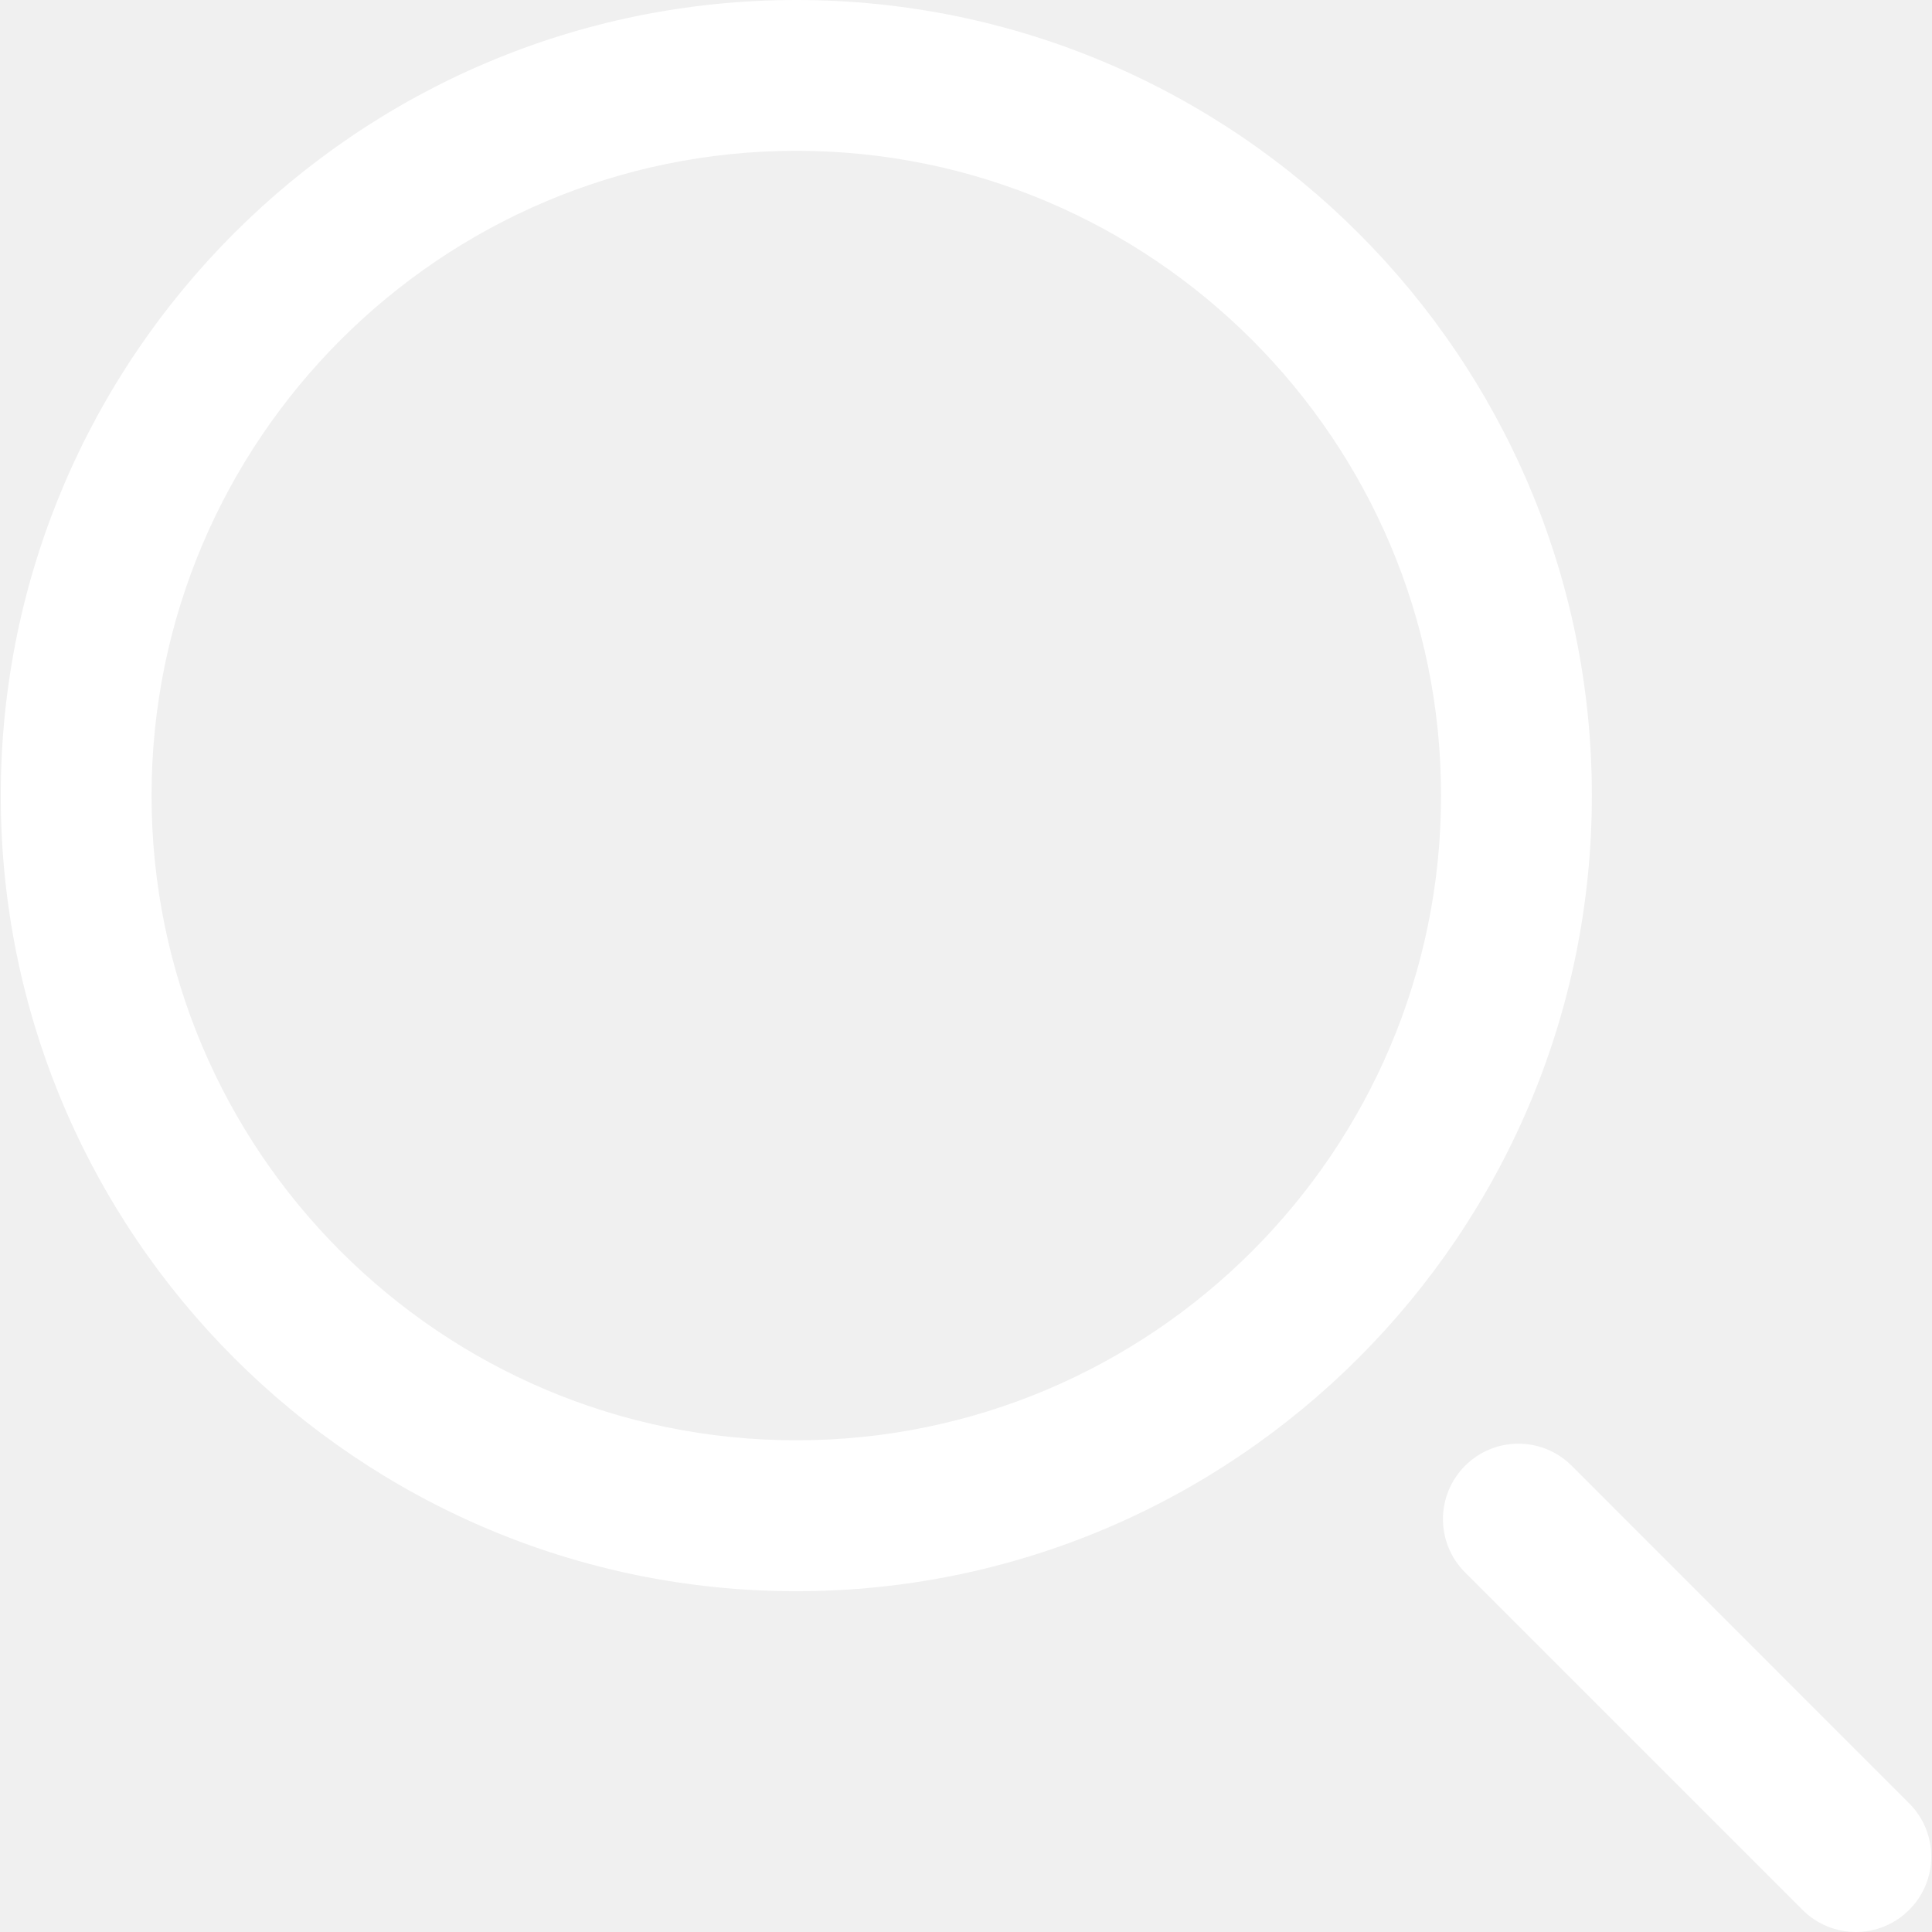
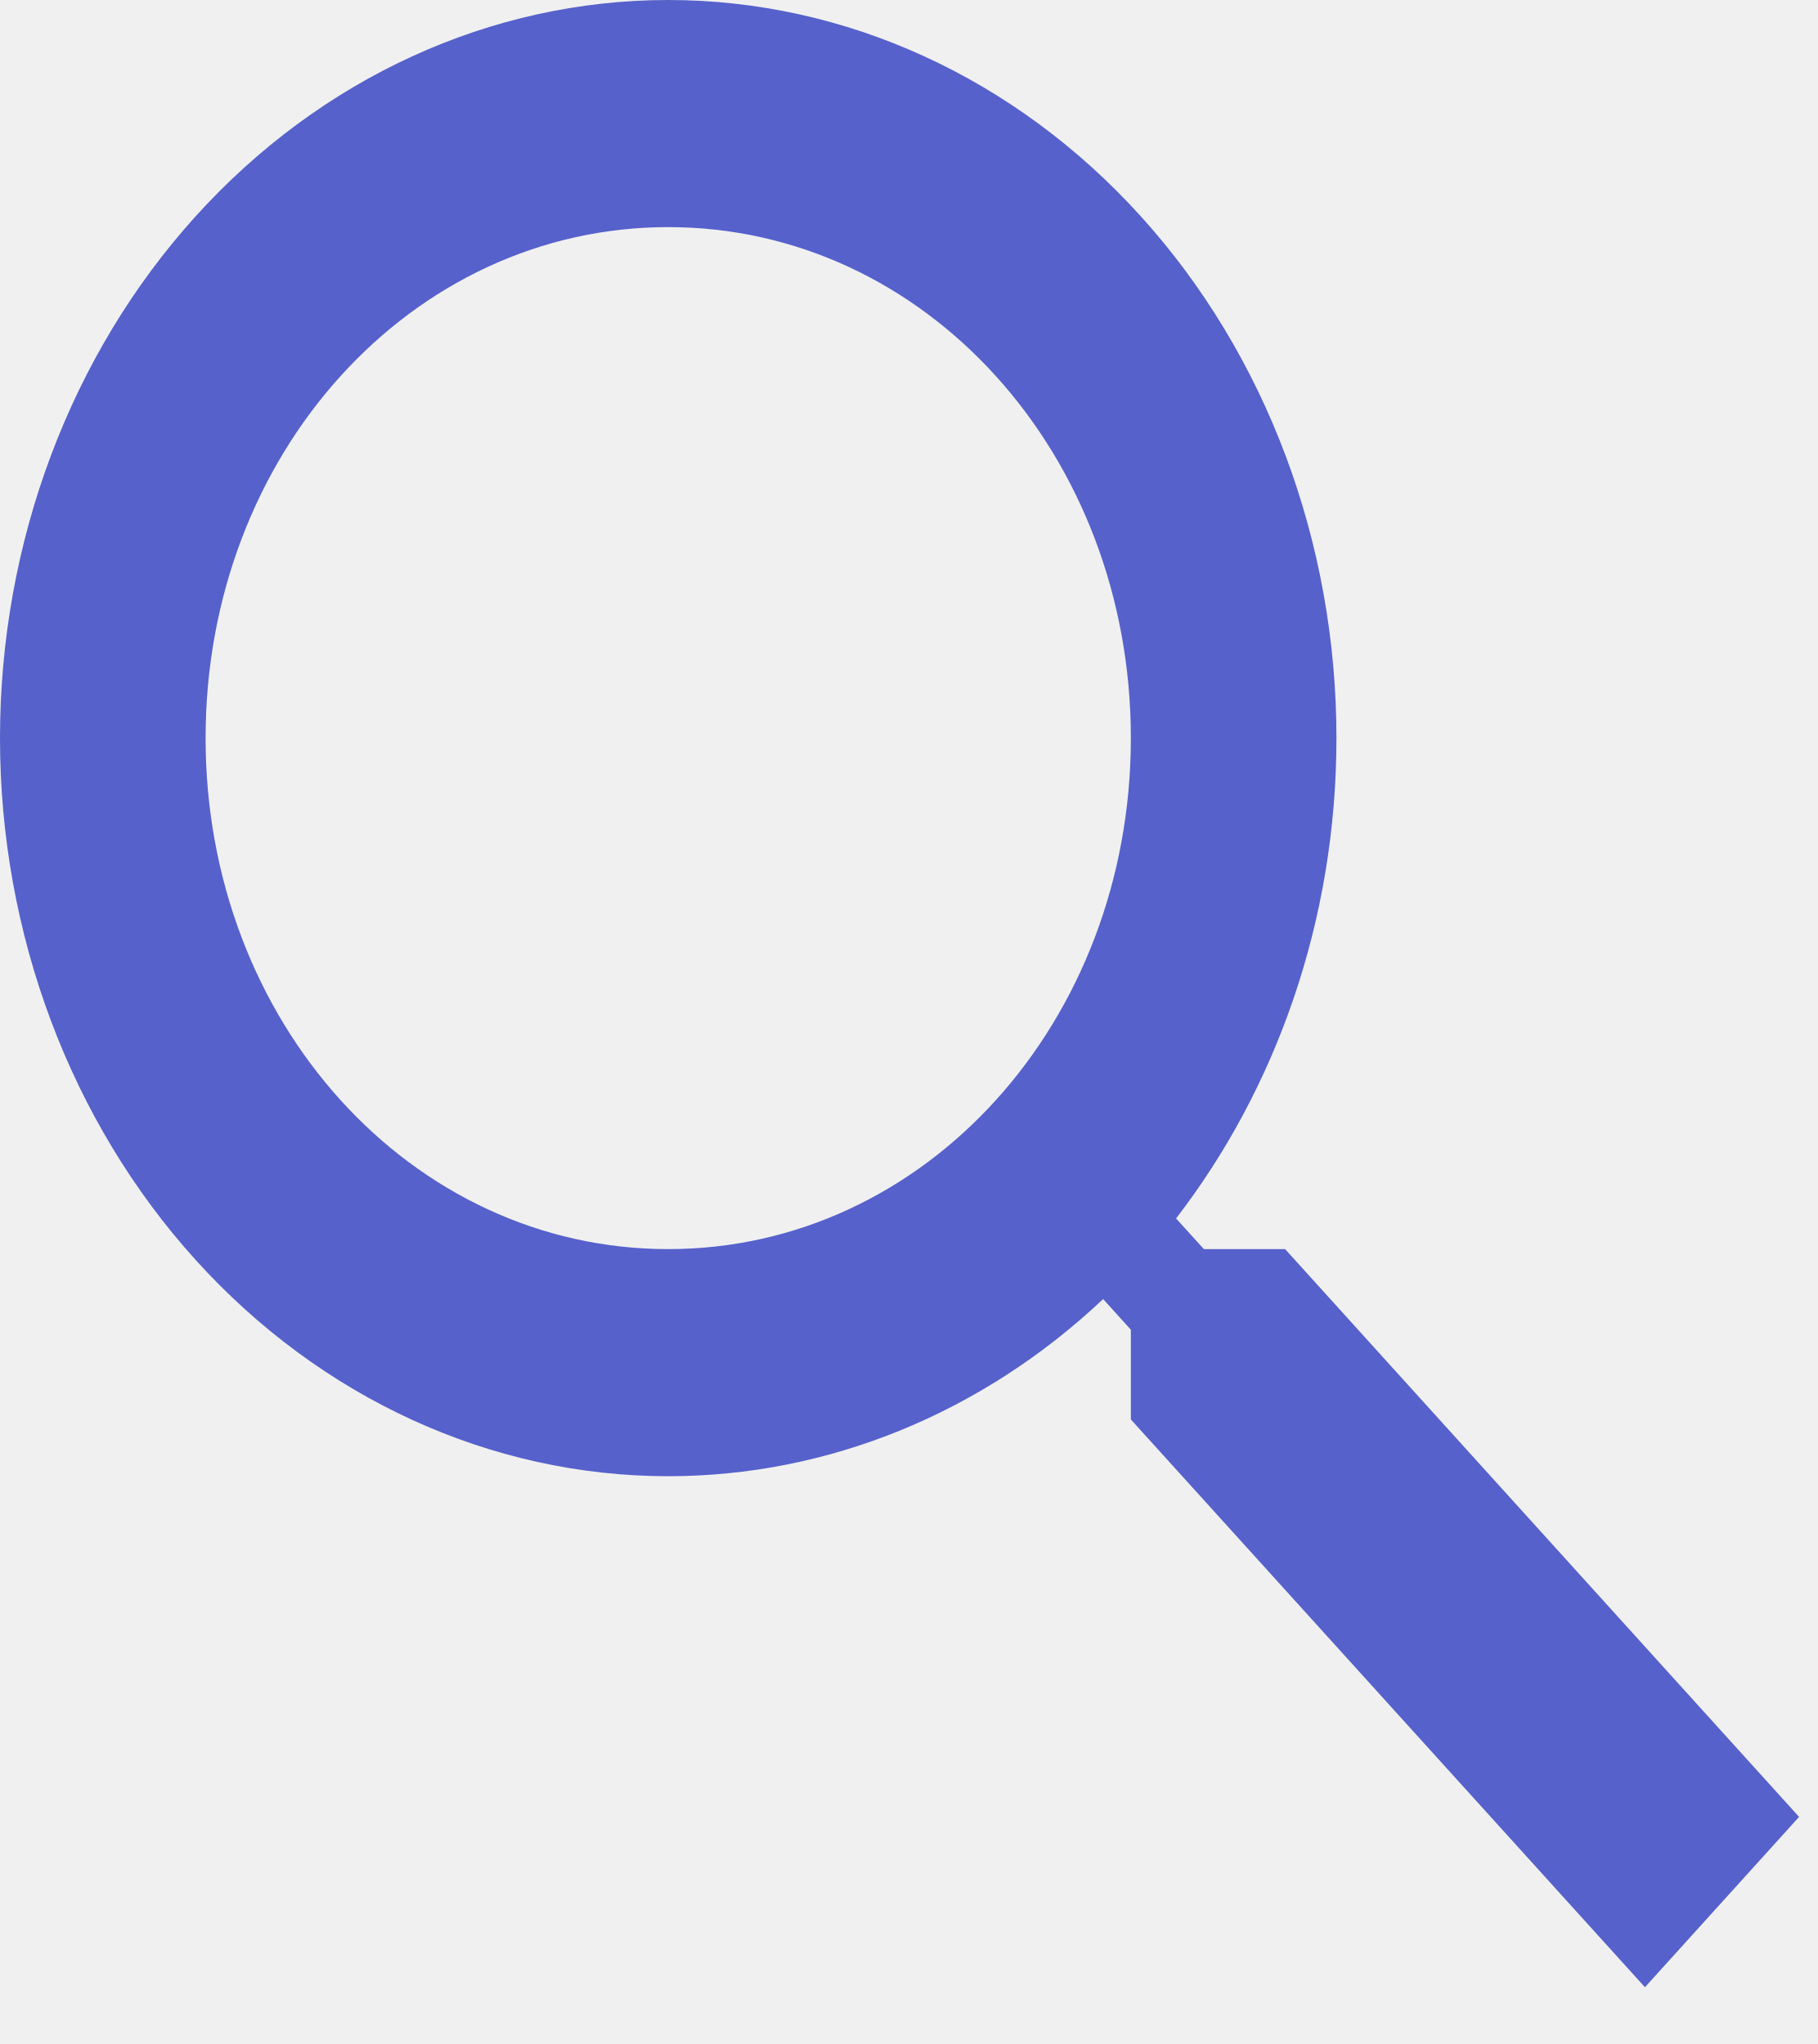
- <svg xmlns="http://www.w3.org/2000/svg" width="18" height="18" viewBox="0 0 18 18" fill="none">
-   <path d="M7.419 14.825C3.332 14.825 0.007 11.499 0.007 7.412C0.007 3.325 3.332 0 7.419 0C11.506 0 14.831 3.325 14.831 7.412C14.831 11.499 11.506 14.825 7.419 14.825ZM7.419 1.405C4.107 1.405 1.412 4.1 1.412 7.412C1.412 10.725 4.107 13.419 7.419 13.419C10.732 13.419 13.426 10.725 13.426 7.412C13.426 4.1 10.732 1.405 7.419 1.405ZM17.787 17.794C18.062 17.52 18.062 17.075 17.787 16.801L14.643 13.656C14.369 13.382 13.924 13.382 13.65 13.656C13.375 13.931 13.375 14.376 13.65 14.65L16.794 17.794C16.931 17.931 17.111 18 17.291 18C17.47 18 17.65 17.931 17.787 17.794Z" fill="white" />
+ <svg xmlns="http://www.w3.org/2000/svg" width="16" height="18" viewBox="0 0 16 18" fill="none">
+   <path d="M5.883 0C7.444 0 8.94 0.685 10.043 1.904C11.147 3.123 11.766 4.776 11.766 6.5C11.766 8.11 11.232 9.59 10.354 10.73L10.599 11H11.314L15.839 16L14.482 17.5L9.956 12.5V11.71L9.712 11.44C8.644 12.447 7.287 13 5.883 13C4.323 13 2.826 12.315 1.723 11.096C0.62 9.877 0 8.224 0 6.5C0 4.776 0.62 3.123 1.723 1.904C2.826 0.685 4.323 0 5.883 0ZM5.883 2C3.62 2 1.81 4 1.81 6.5C1.81 9 3.62 11 5.883 11C8.146 11 9.956 9 9.956 6.5C9.956 4 8.146 2 5.883 2Z" fill="#5661CB" />
</svg>
